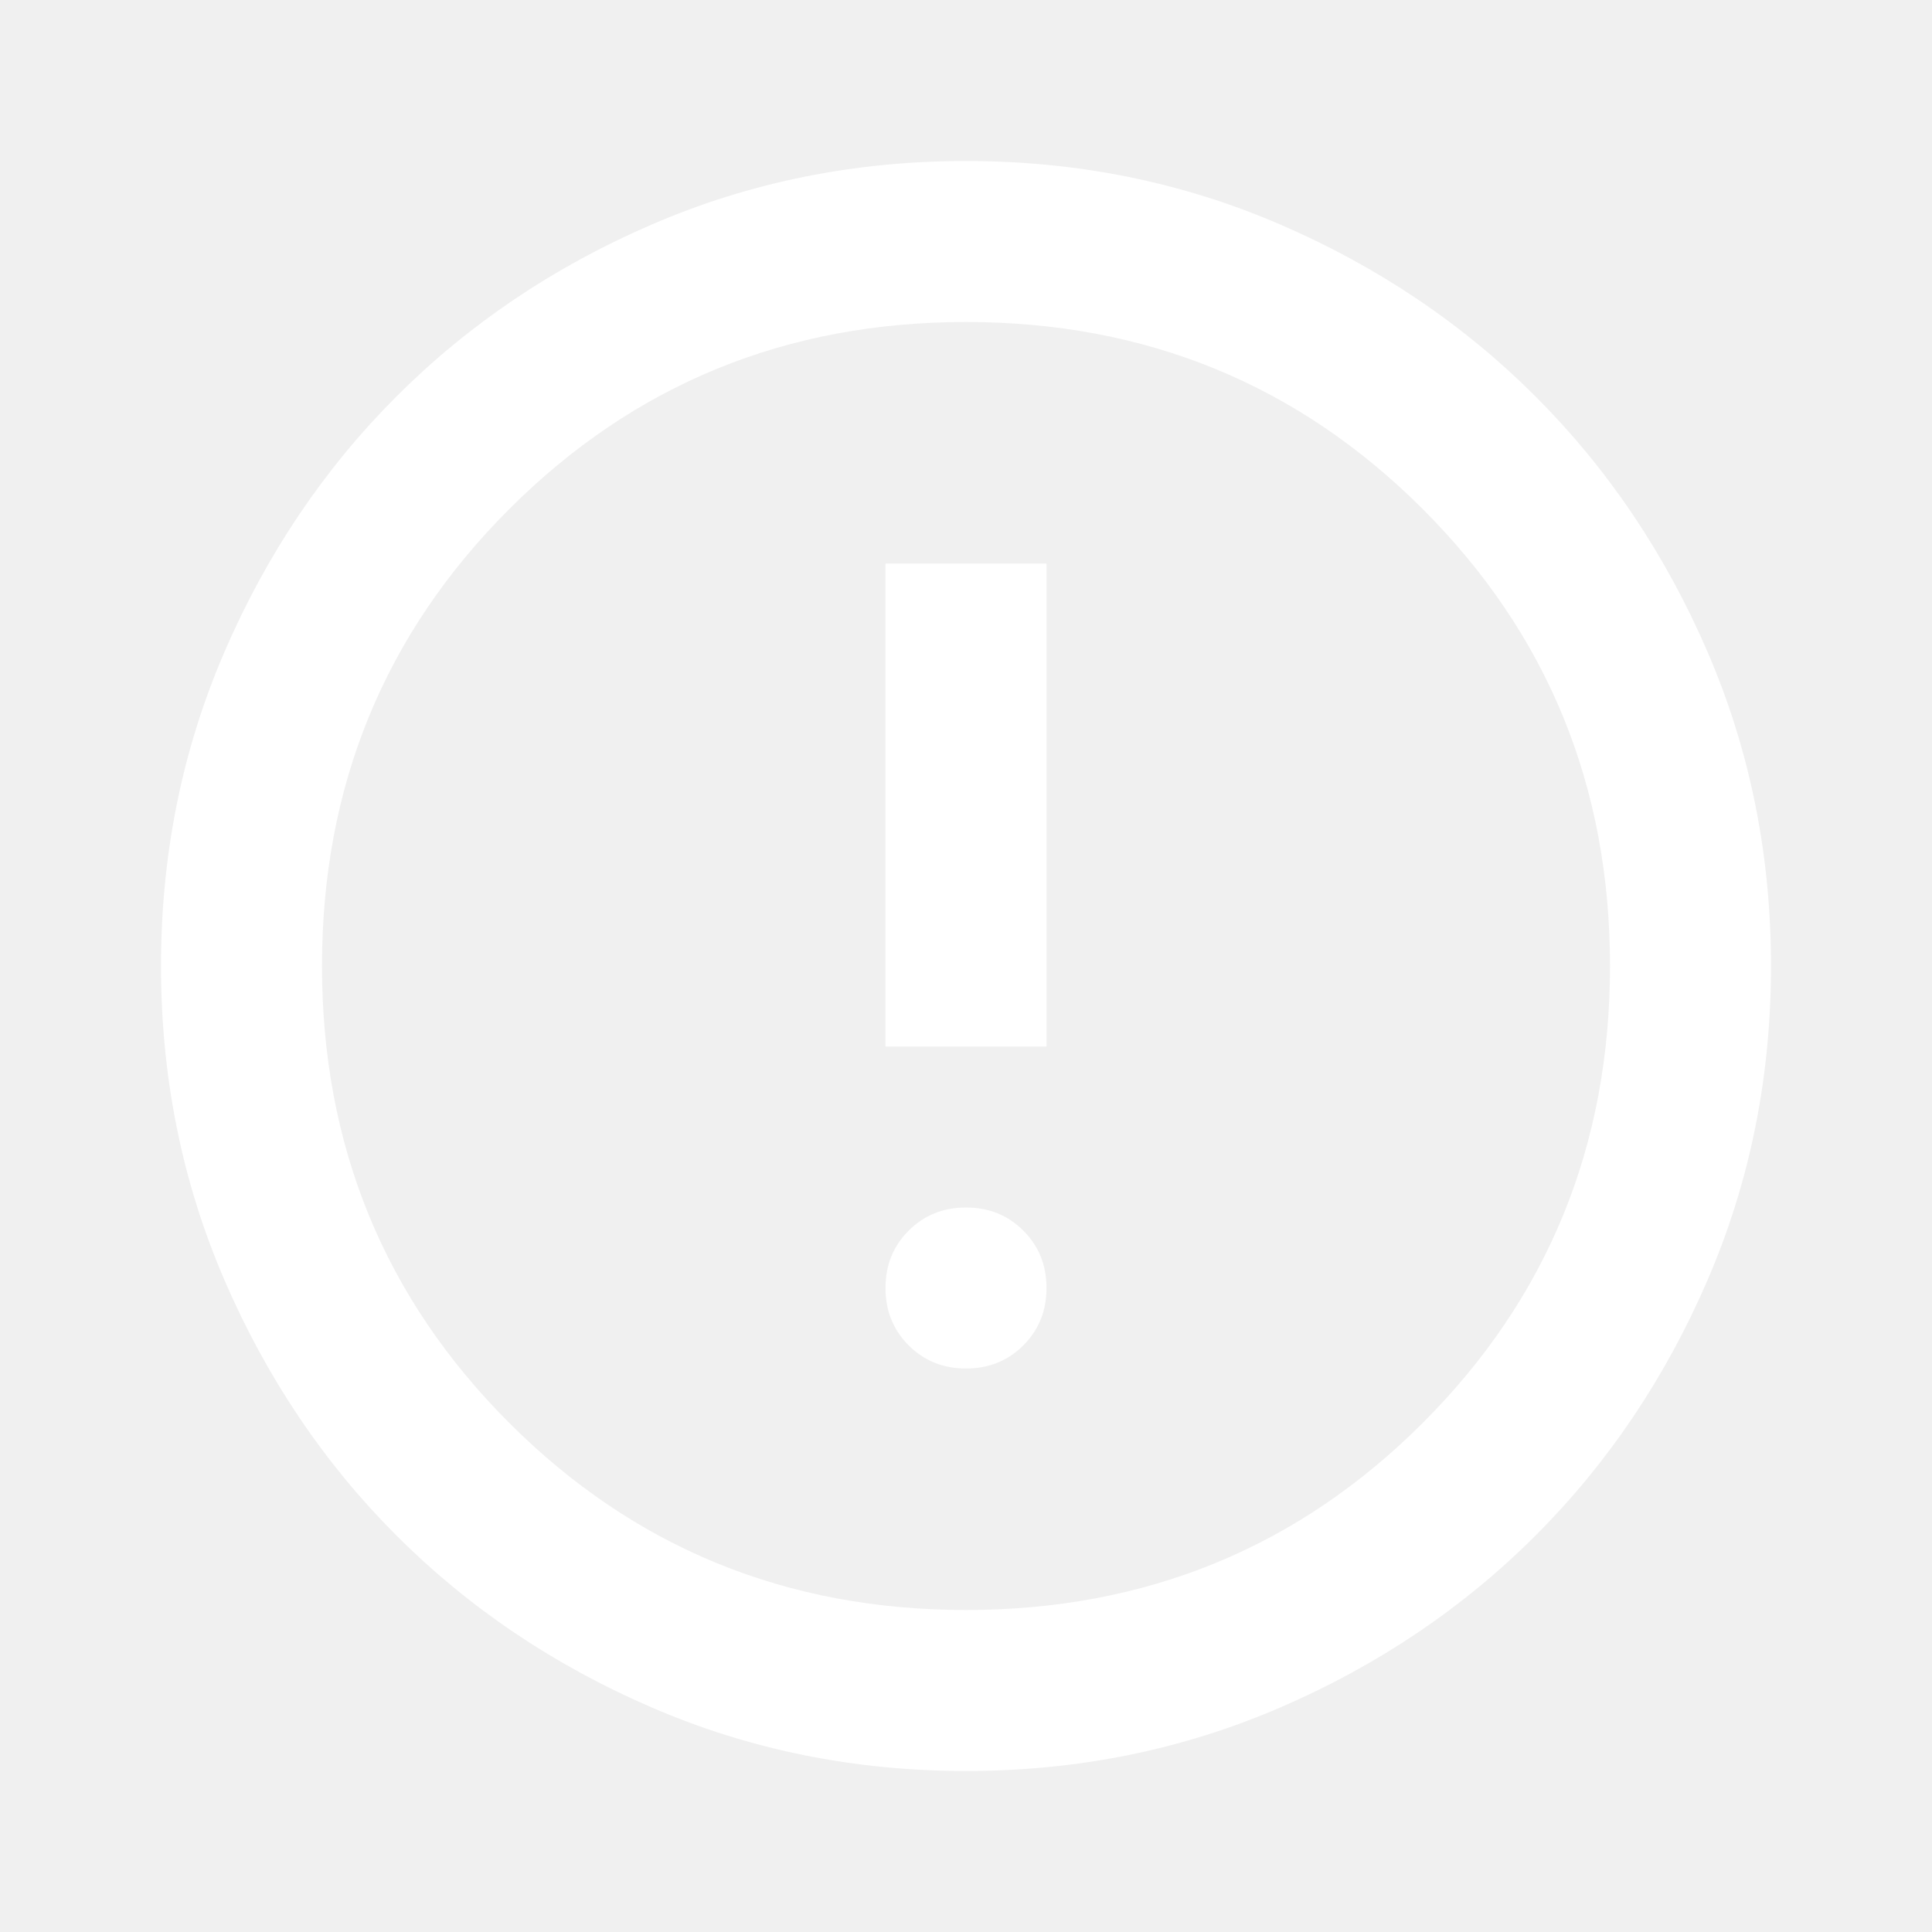
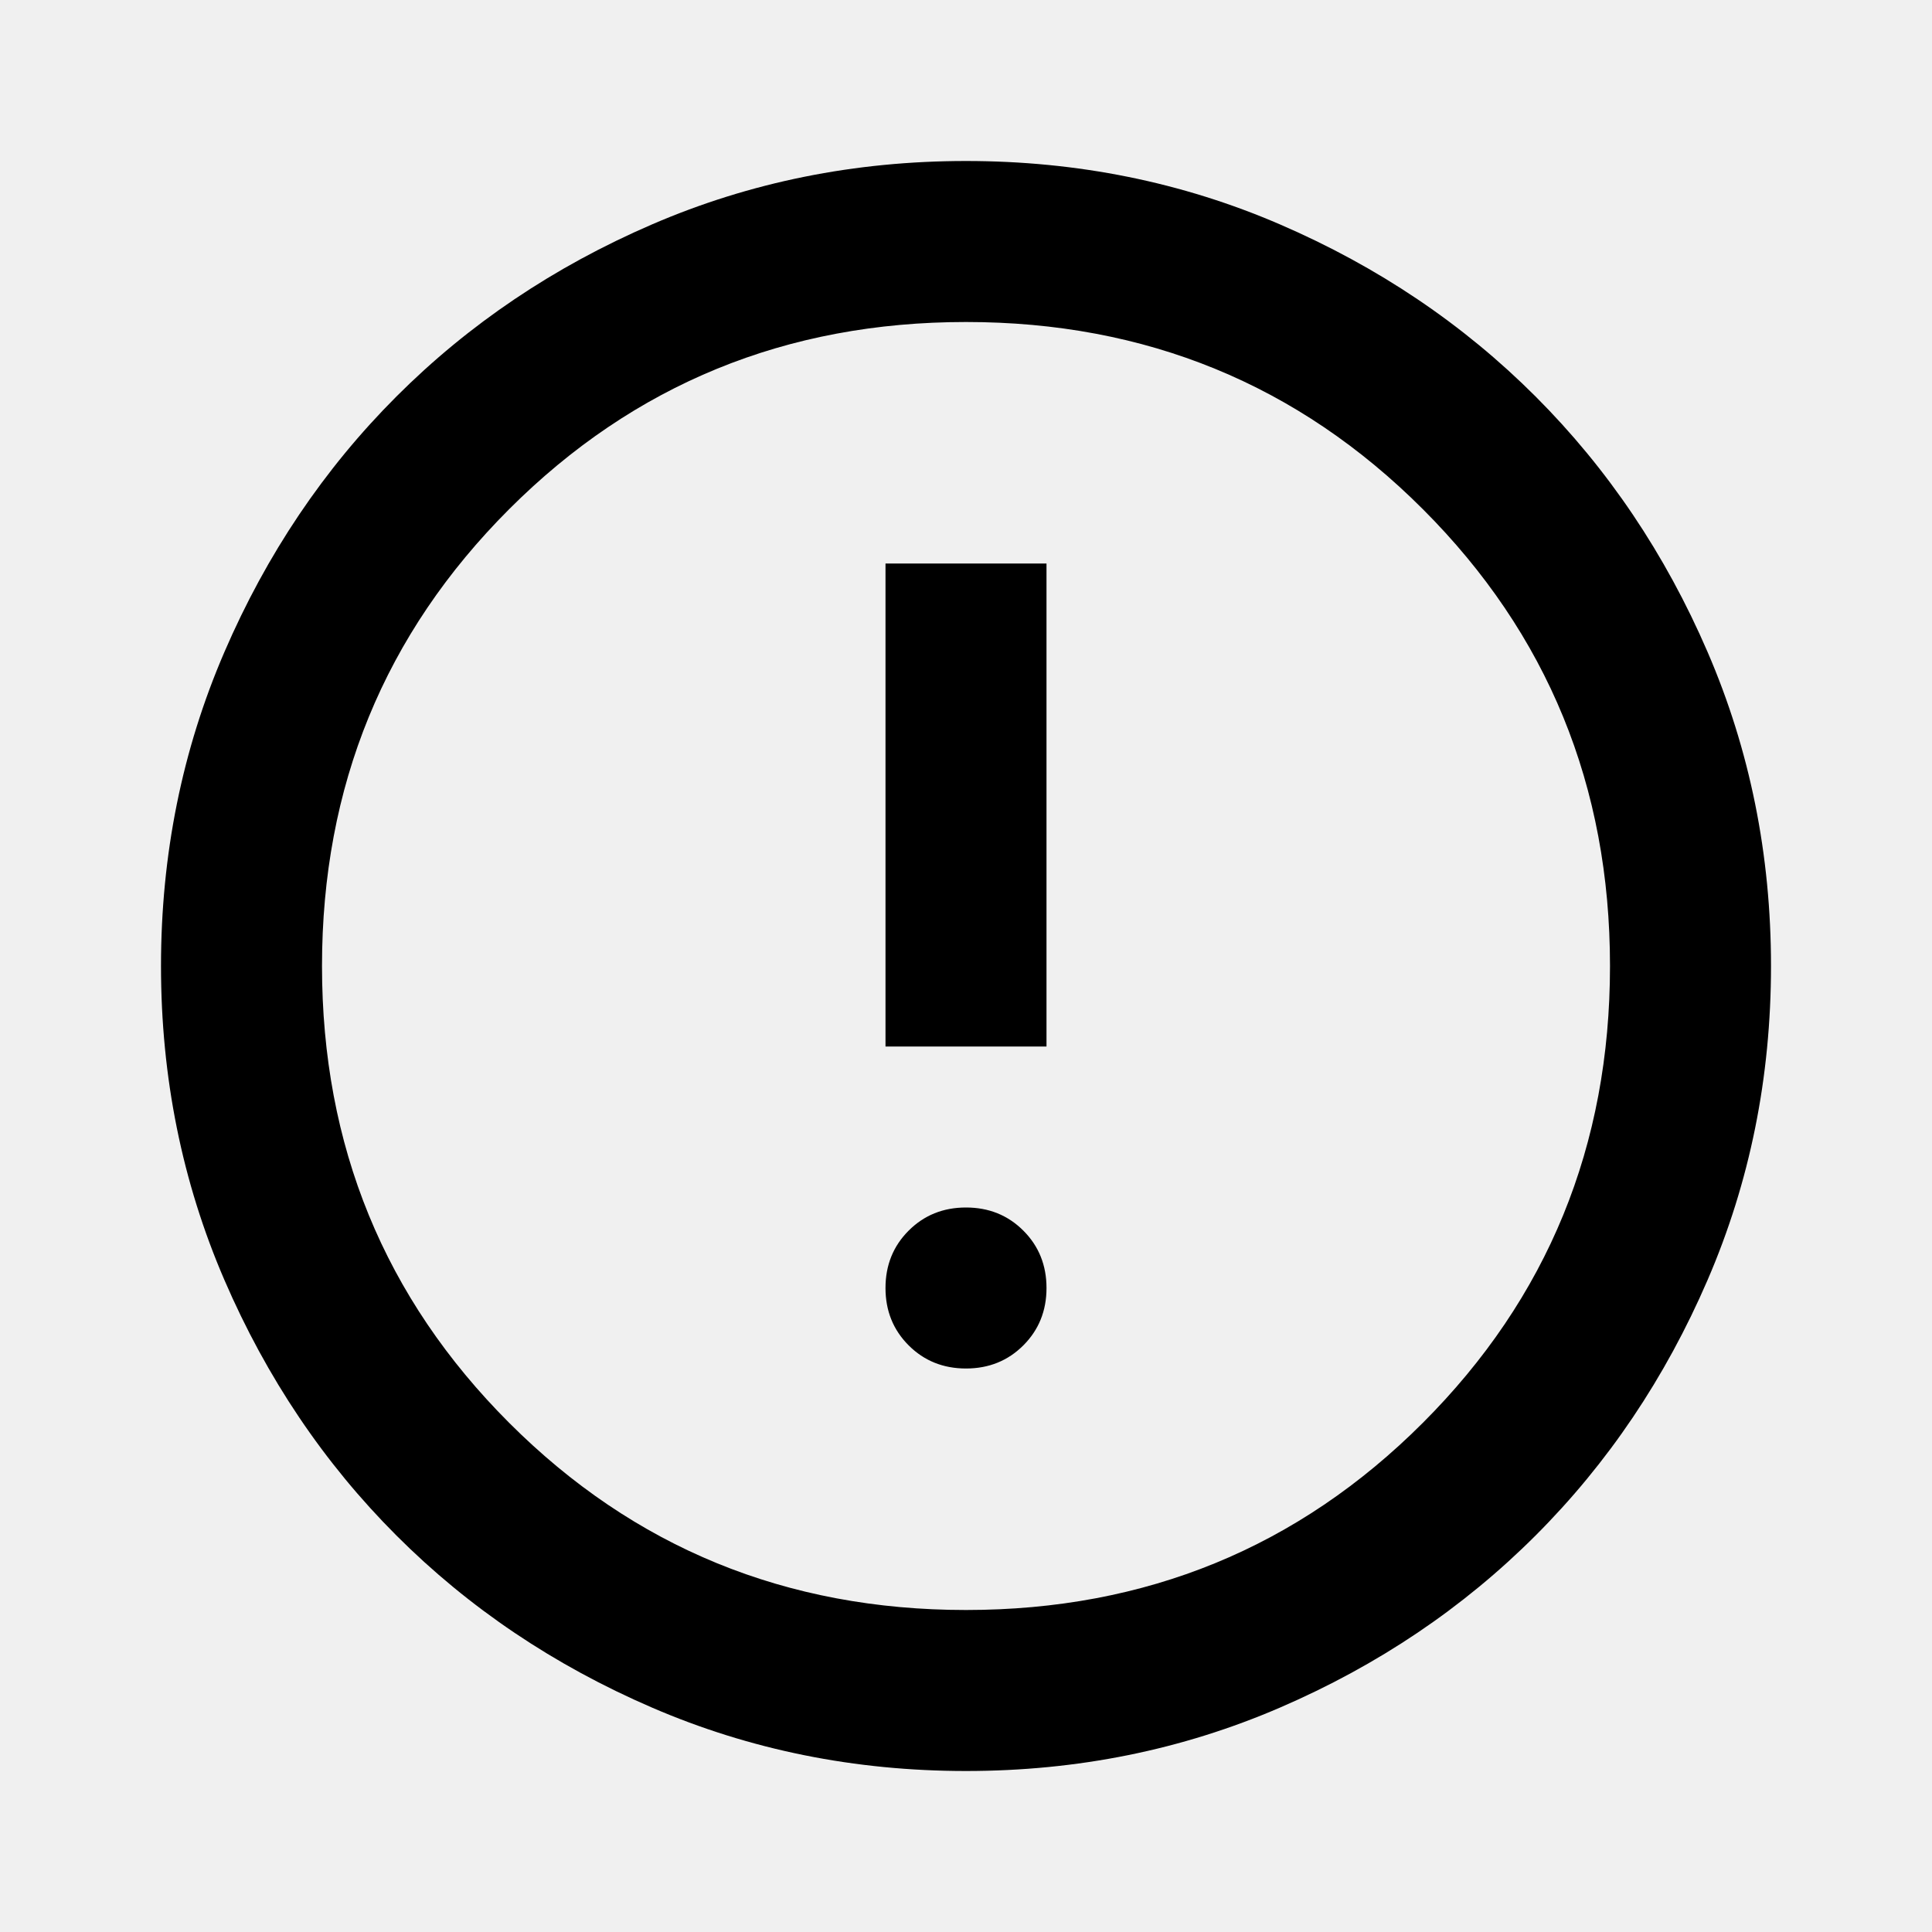
- <svg xmlns="http://www.w3.org/2000/svg" height="24px" viewBox="0 -960 960 960" width="24px" fill="#fff">
+ <svg xmlns="http://www.w3.org/2000/svg" height="24px" viewBox="0 -960 960 960" width="24px" fill="currentColor">
  <path d="M480-280q17 0 28.5-11.5T520-320q0-17-11.5-28.5T480-360q-17 0-28.5 11.5T440-320q0 17 11.5 28.5T480-280Zm-40-160h80v-240h-80v240Zm40 360q-83 0-156-31.5T197-197q-54-54-85.5-127T80-480q0-83 31.5-156T197-763q54-54 127-85.5T480-880q83 0 156 31.5T763-763q54 54 85.5 127T880-480q0 83-31.5 156T763-197q-54 54-127 85.5T480-80Zm0-80q134 0 227-93t93-227q0-134-93-227t-227-93q-134 0-227 93t-93 227q0 134 93 227t227 93Zm0-320Z" />
</svg>
